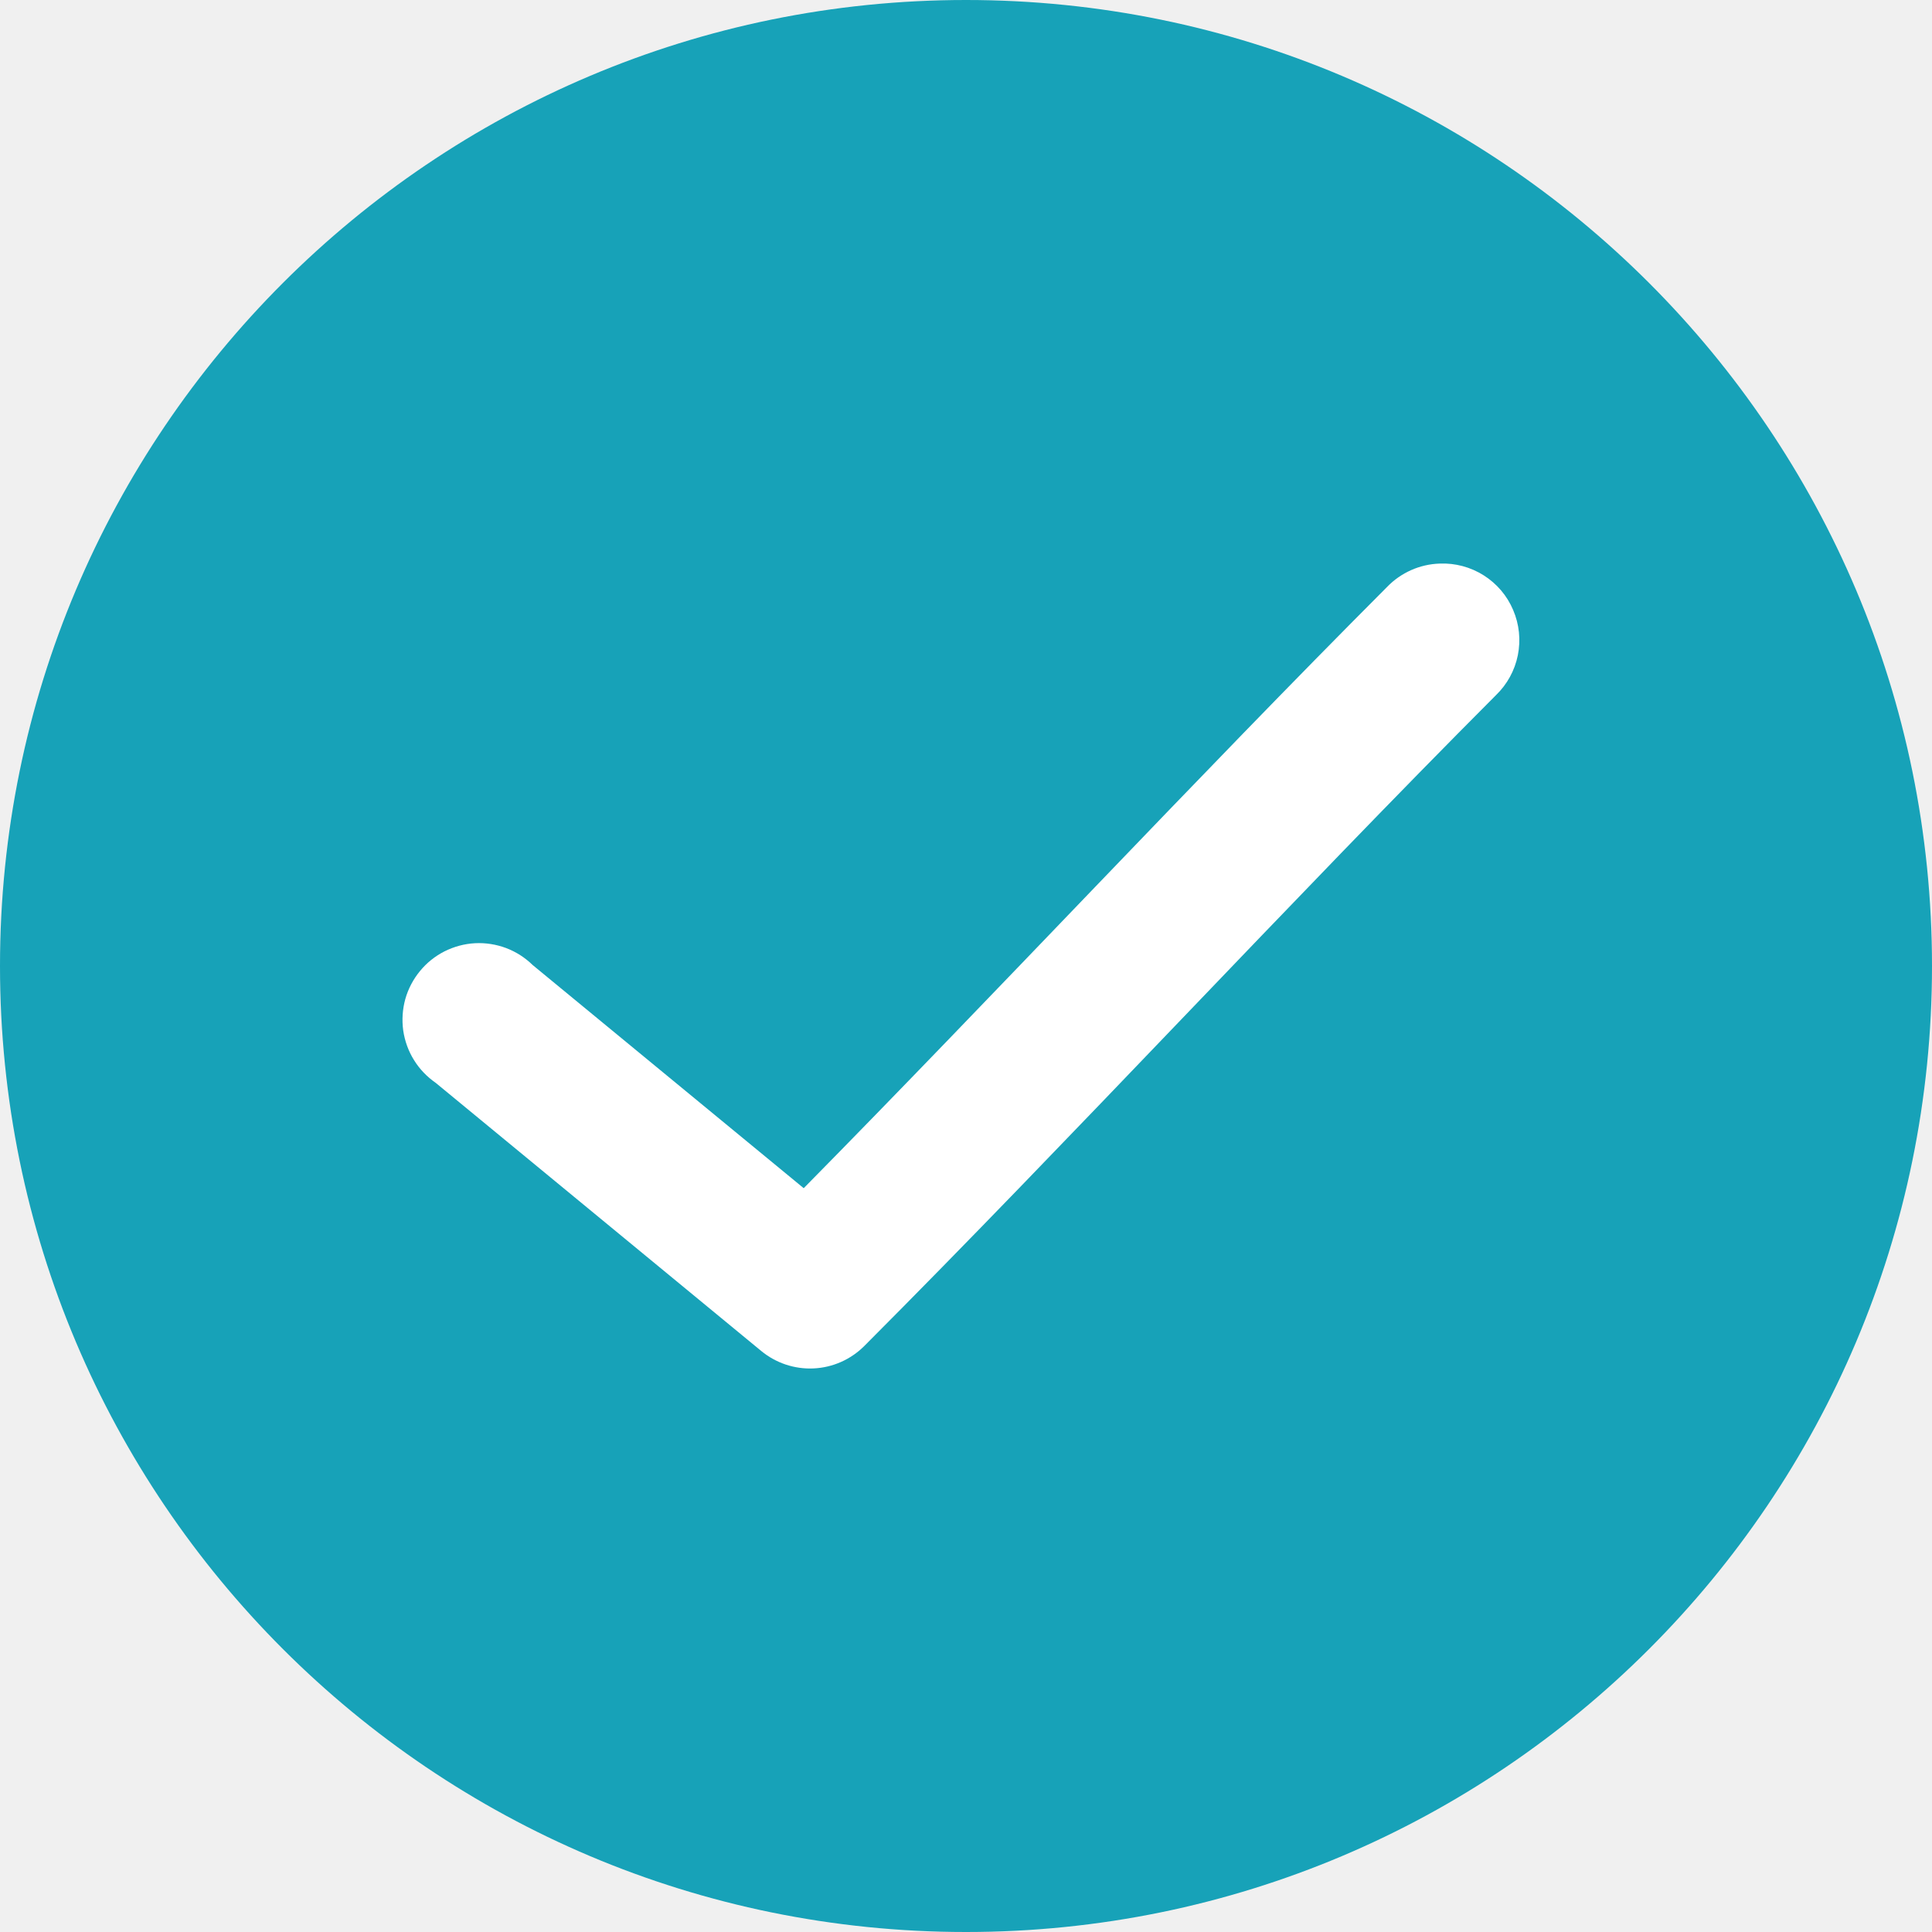
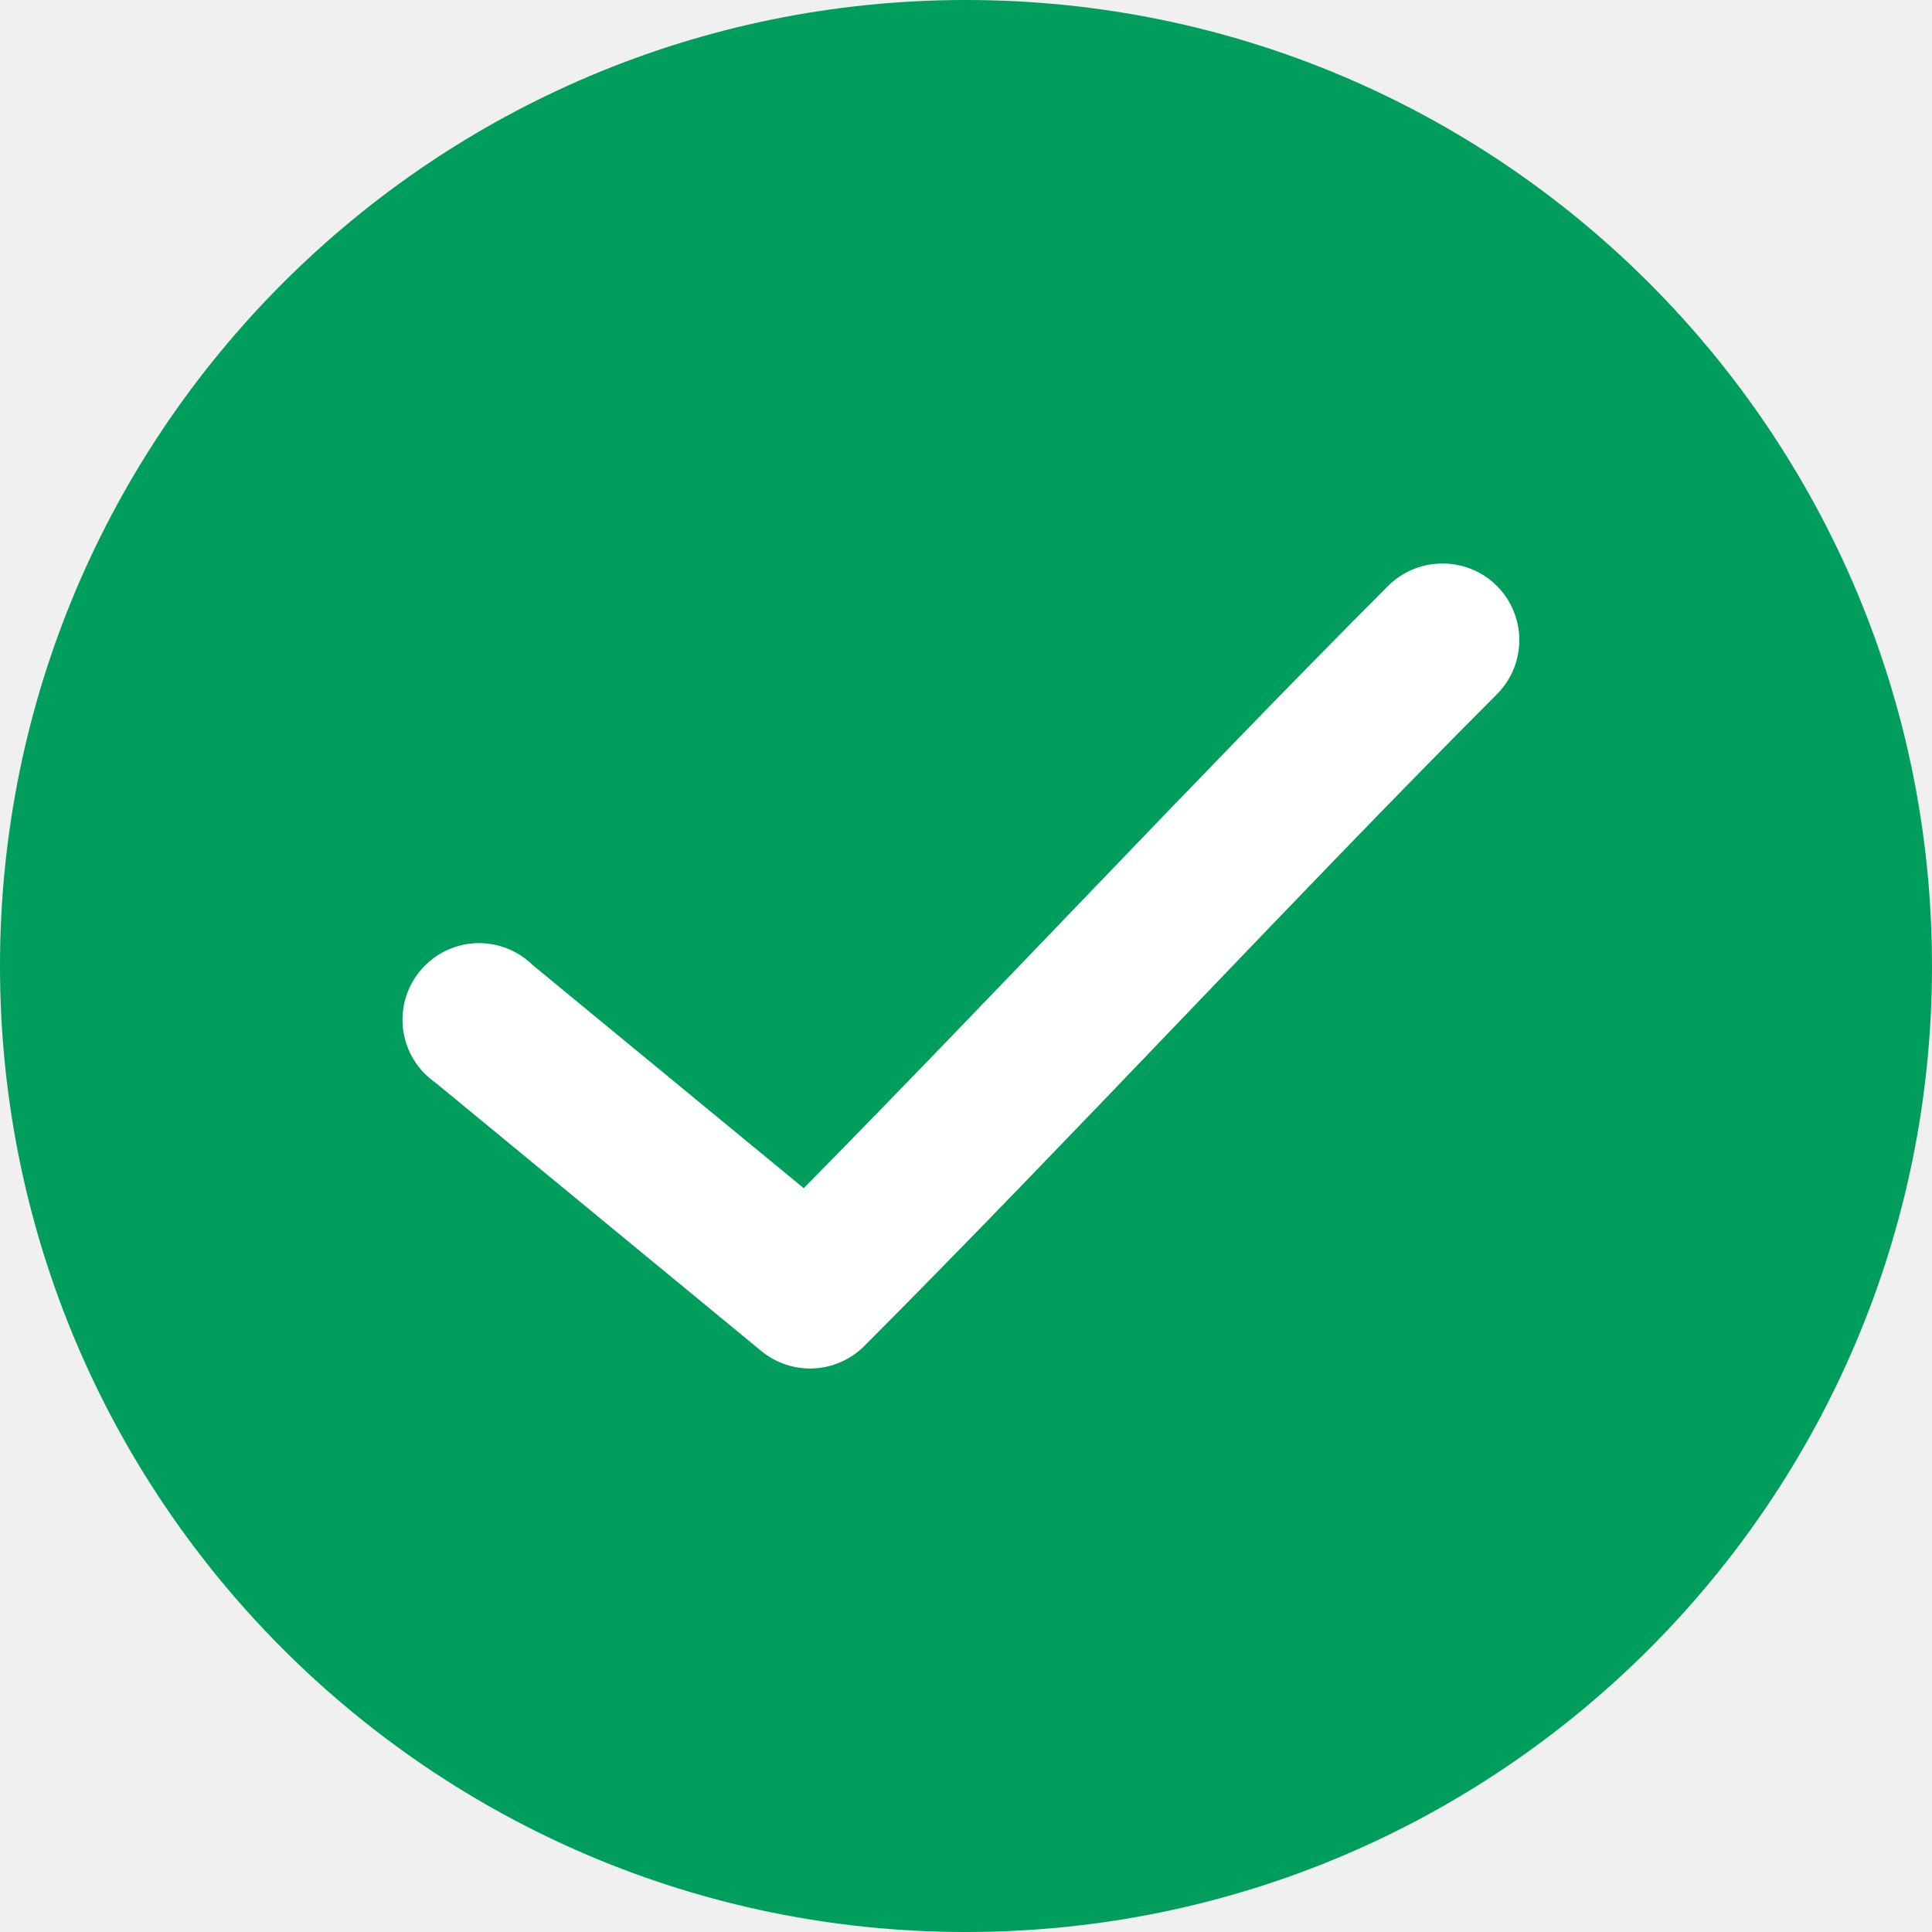
<svg xmlns="http://www.w3.org/2000/svg" width="24" height="24" viewBox="0 0 24 24" fill="none">
-   <circle cx="12" cy="12" r="12" fill="#17A2B8" />
-   <path d="M17.885 7.001C17.637 7.009 17.403 7.113 17.231 7.291C14.87 9.657 12.343 12.367 9.984 14.76L6.617 11.988C6.523 11.896 6.411 11.824 6.287 11.777C6.164 11.731 6.032 11.71 5.9 11.717C5.769 11.724 5.64 11.759 5.522 11.818C5.404 11.878 5.3 11.961 5.217 12.063C5.133 12.165 5.071 12.283 5.035 12.41C5 12.537 4.991 12.67 5.009 12.801C5.028 12.931 5.073 13.057 5.143 13.169C5.212 13.281 5.305 13.377 5.413 13.452L9.456 16.782C9.639 16.933 9.871 17.01 10.107 16.999C10.344 16.988 10.567 16.889 10.735 16.722C13.291 14.16 16.066 11.159 18.583 8.636C18.722 8.502 18.817 8.329 18.855 8.14C18.893 7.951 18.873 7.755 18.797 7.578C18.722 7.4 18.594 7.25 18.431 7.147C18.268 7.044 18.077 6.993 17.885 7.001Z" fill="white" />
+   <g clip-path="url(#clip0_234_33867)">
+     <path d="M12 24C18.627 24 24 18.627 24 12C24 5.373 18.627 0 12 0C5.373 0 0 5.373 0 12C0 18.627 5.373 24 12 24Z" fill="#009E5D" />
+     <path d="M17.885 7.001C17.637 7.009 17.403 7.113 17.231 7.291C14.87 9.657 12.343 12.367 9.984 14.76L6.617 11.988C6.523 11.896 6.411 11.824 6.287 11.777C6.164 11.731 6.032 11.71 5.9 11.717C5.769 11.724 5.64 11.759 5.522 11.818C5.404 11.878 5.3 11.961 5.217 12.063C5.133 12.165 5.071 12.283 5.035 12.41C5 12.537 4.991 12.67 5.009 12.801C5.028 12.931 5.073 13.057 5.143 13.169C5.212 13.281 5.305 13.377 5.413 13.452L9.456 16.782C9.639 16.933 9.871 17.01 10.107 16.999C10.344 16.988 10.567 16.889 10.735 16.722C13.291 14.16 16.066 11.159 18.583 8.636C18.722 8.502 18.817 8.329 18.855 8.14C18.893 7.951 18.873 7.755 18.797 7.578C18.722 7.4 18.594 7.25 18.431 7.147C18.268 7.044 18.077 6.993 17.885 7.001Z" fill="white" />
+   </g>
+   <defs>
+     <clipPath id="clip0_234_33867">
+       <rect width="24" height="24" fill="white" />
+     </clipPath>
+   </defs>
</svg>
